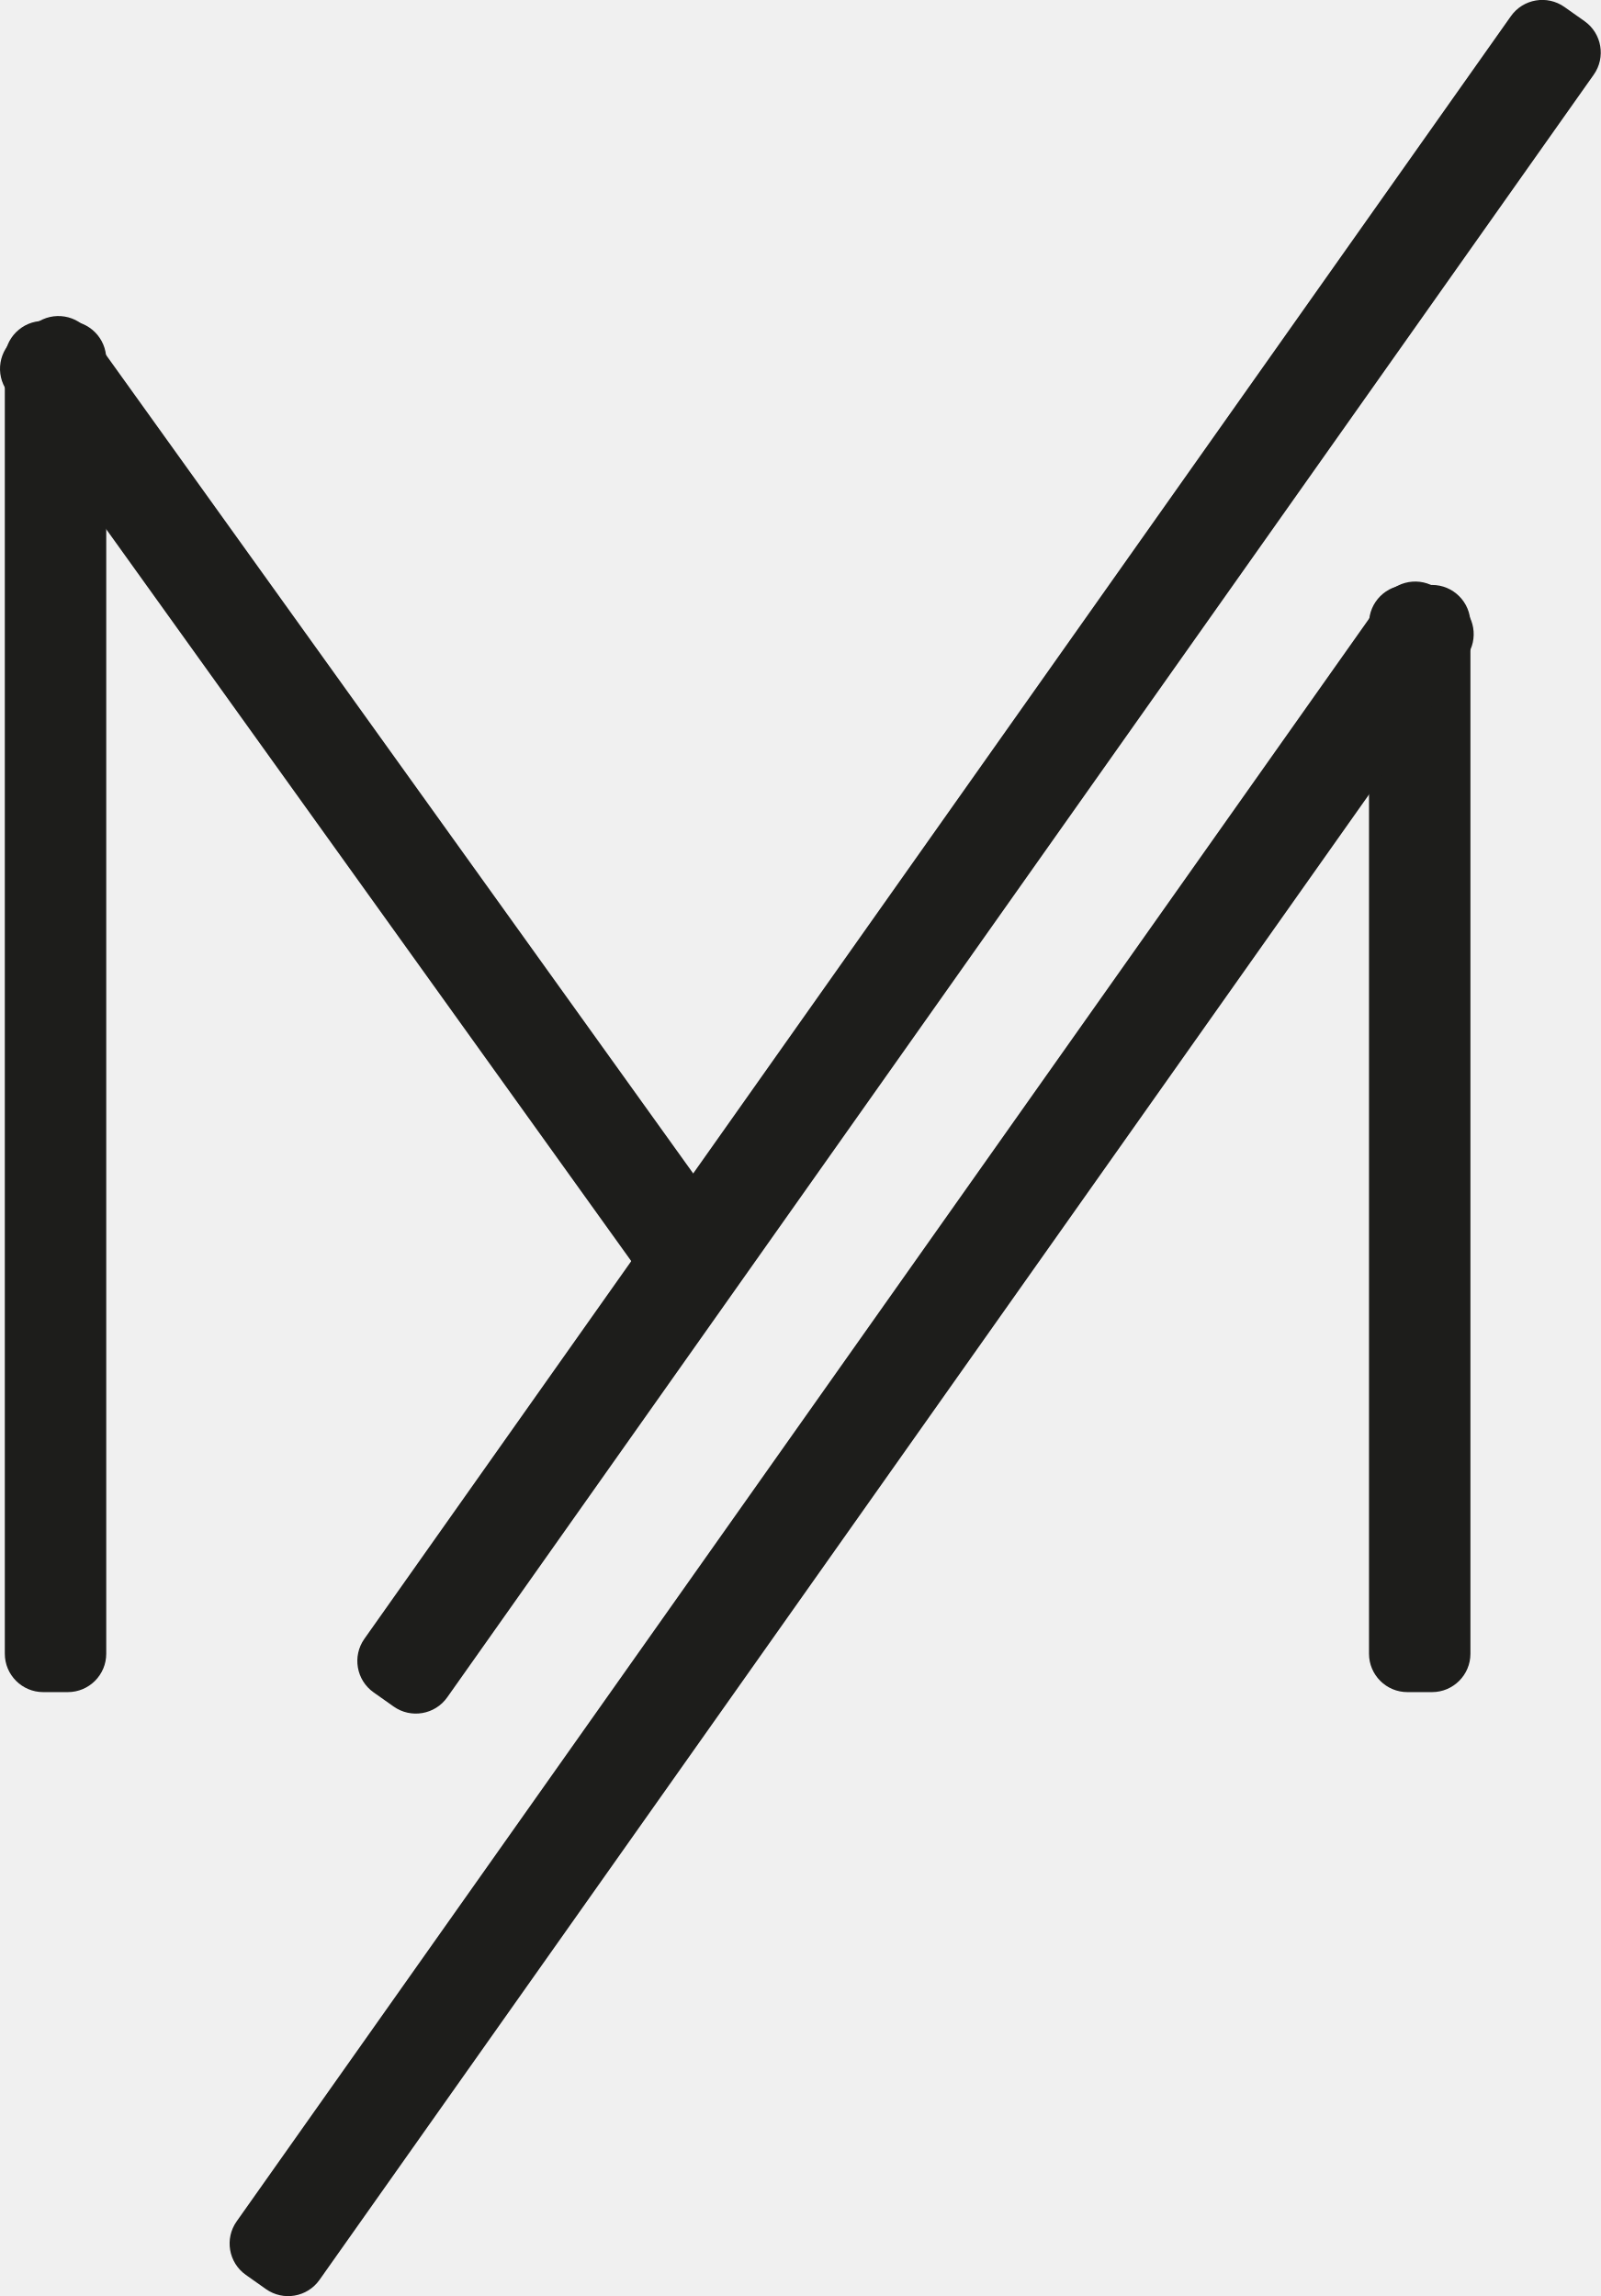
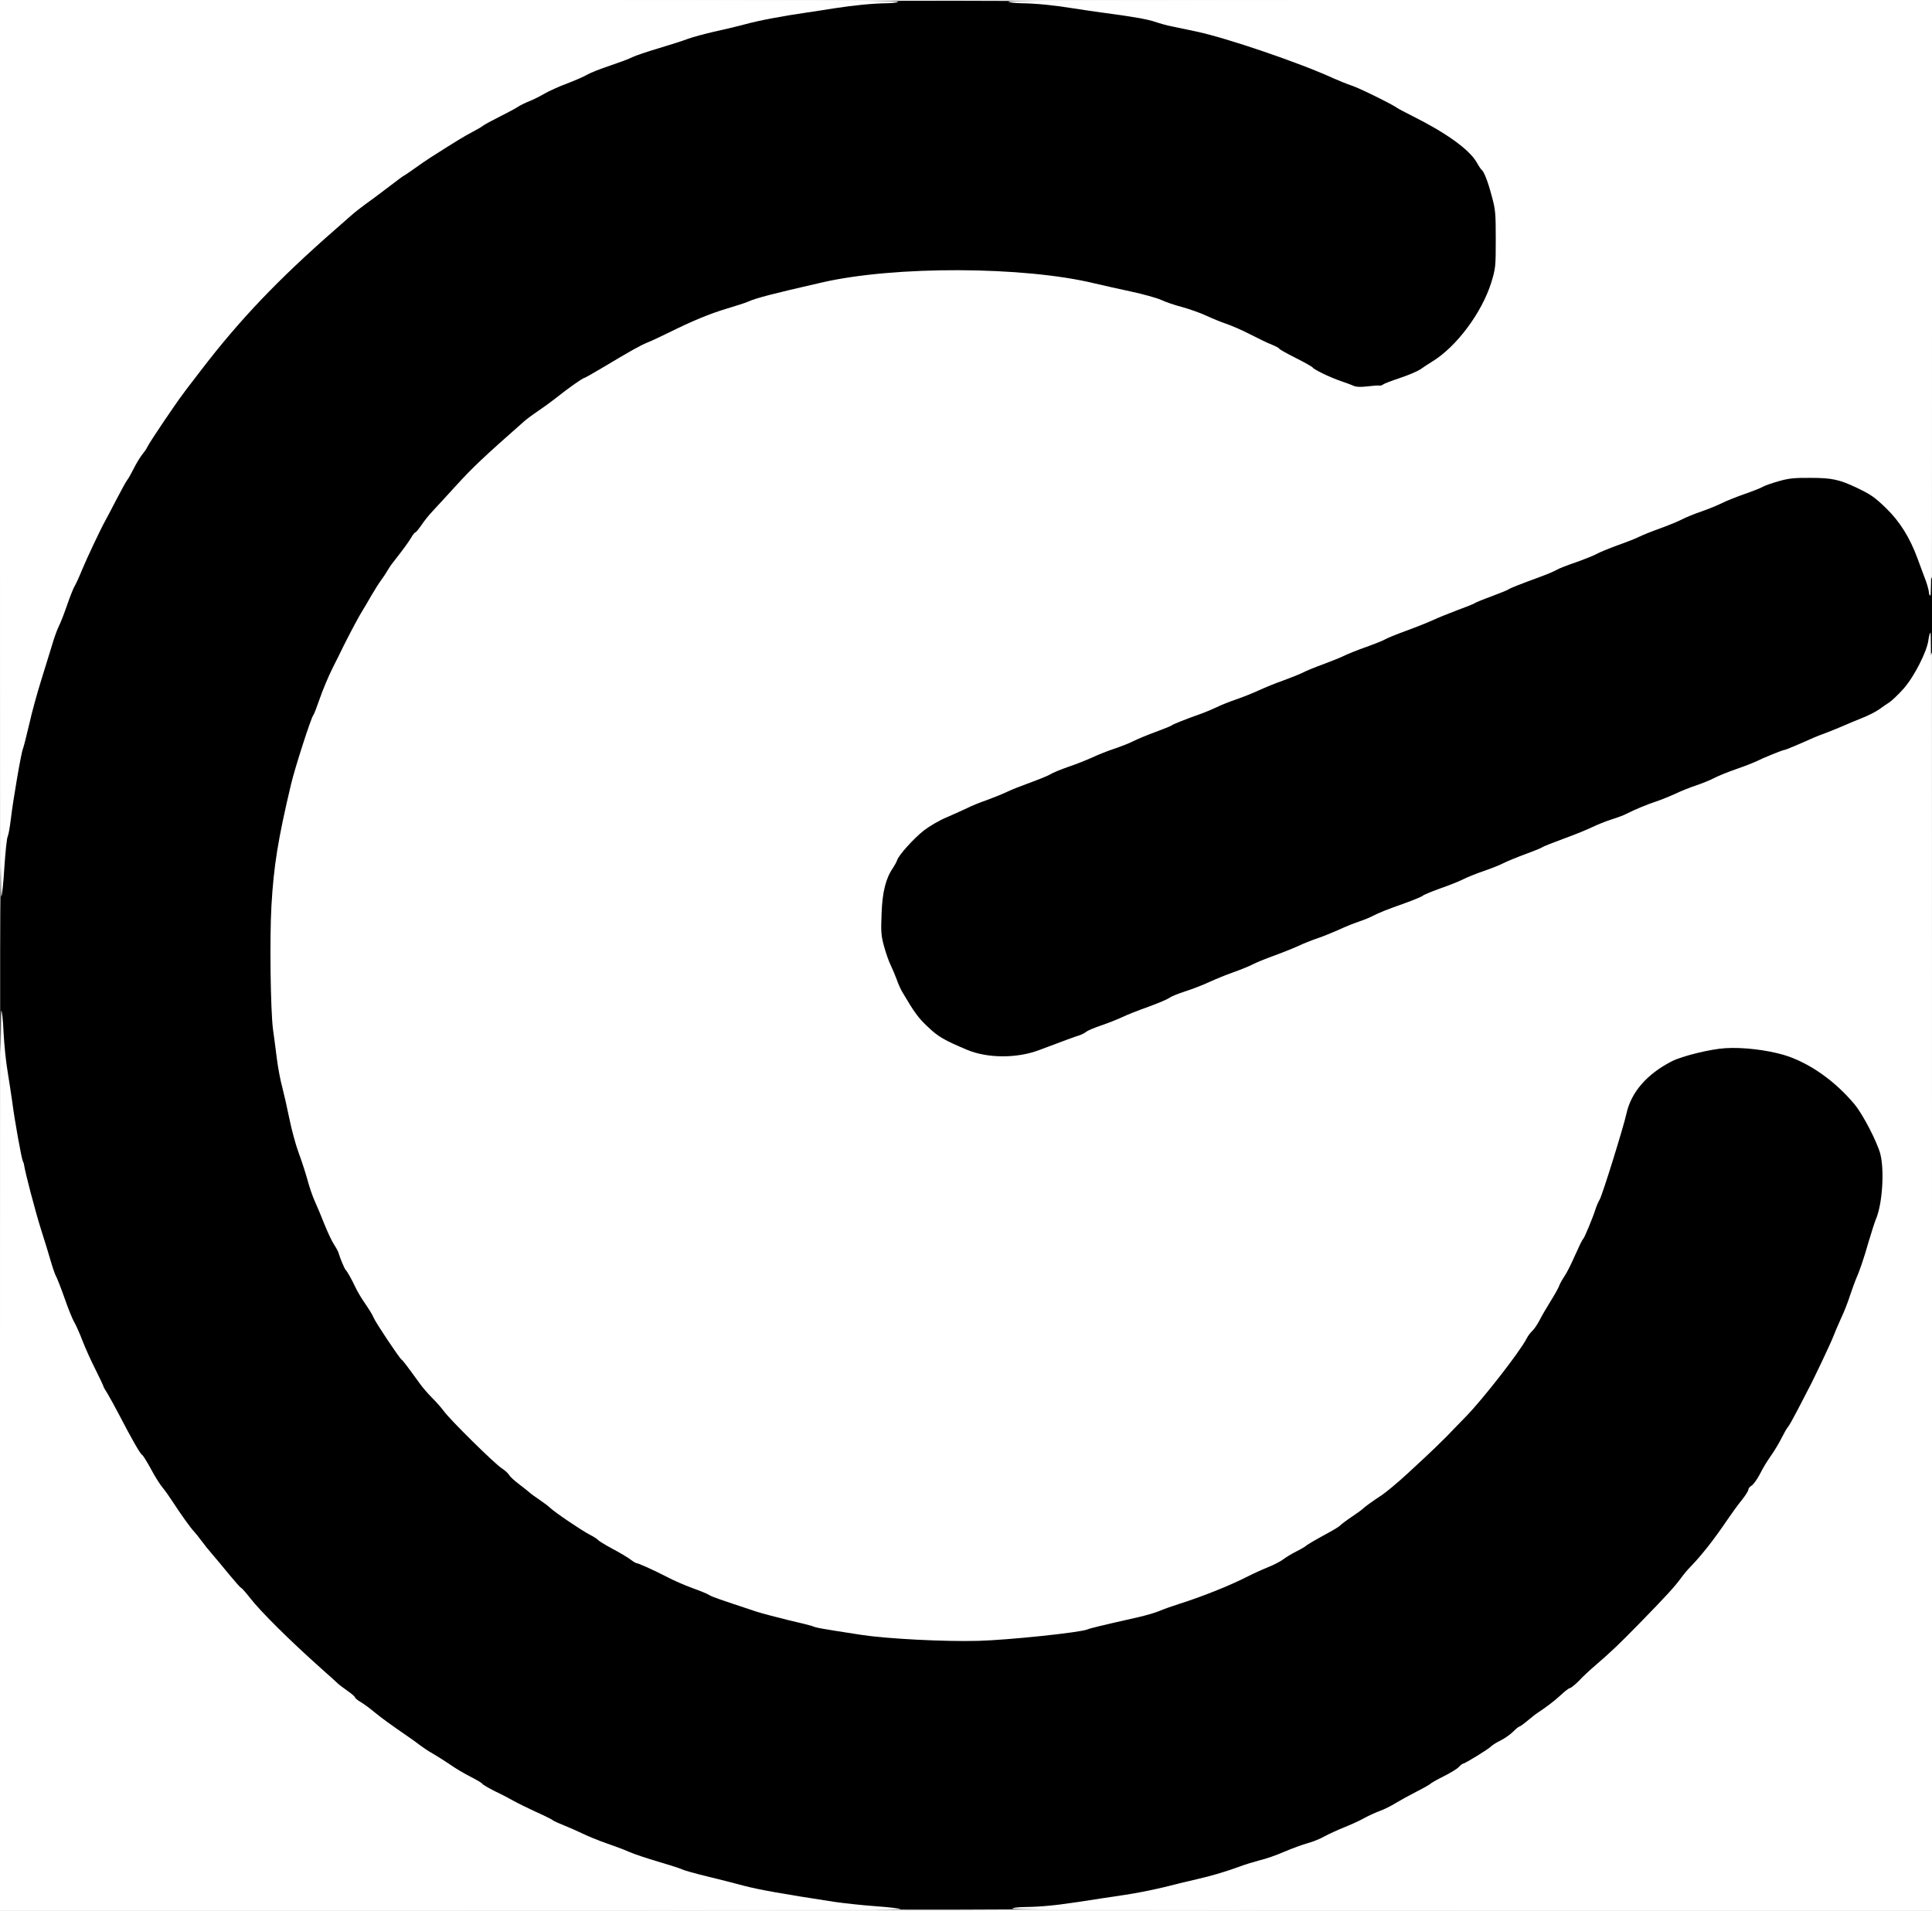
- <svg xmlns="http://www.w3.org/2000/svg" viewBox="0 0 156.24 224.13">
-   <defs>
-     <style>.cls-1{fill:#1d1d1b;}</style>
-   </defs>
-   <g id="Layer_2" data-name="Layer 2">
-     <g id="Layer_5" data-name="Layer 5">
-       <rect class="cls-1" x="0.47" y="31.33" width="9.9" height="133.85" rx="3.75" />
-       <rect class="cls-1" x="133.62" y="57.1" width="9.9" height="108.08" rx="3.75" />
-       <rect class="cls-1" x="30.39" y="21.71" width="9.9" height="112.54" rx="3.75" transform="translate(-38.83 35.21) rotate(-35.65)" />
-       <rect class="cls-1" x="90.6" y="-17.08" width="9.9" height="201.44" rx="3.75" transform="translate(65.78 -39.81) rotate(35.24)" />
-       <rect class="cls-1" x="78.17" y="39.68" width="9.9" height="201.55" rx="3.75" transform="translate(96.28 -22.22) rotate(35.24)" />
-     </g>
+ <svg xmlns="http://www.w3.org/2000/svg" version="1.0" width="626px" height="619px" viewBox="0 0 626 619" preserveAspectRatio="xMidYMid meet">
+   <g fill="#000000">
+     <path d="M274 618.55 c-0.70 -0.20 -3.40 -0.65 -6 -1 -10.50 -1.40 -23.55 -3.65 -28.50 -5 -2.90 -0.80 -8.30 -2.15 -12 -3.05 -3.70 -0.90 -7.30 -1.90 -8 -2.25 -0.70 -0.35 -4.15 -1.45 -7.75 -2.50 -3.55 -1.05 -7.75 -2.45 -9.25 -3.10 -1.50 -0.70 -4.90 -1.95 -7.50 -2.85 -2.60 -0.90 -6.10 -2.35 -7.75 -3.15 -1.65 -0.80 -4.35 -2 -6 -2.65 -1.65 -0.65 -3.35 -1.40 -3.75 -1.75 -0.40 -0.30 -2.90 -1.55 -5.50 -2.70 -2.60 -1.20 -5.75 -2.75 -7 -3.45 -1.25 -0.70 -3.95 -2.15 -6.10 -3.15 -2.10 -1.05 -3.95 -2.15 -4.15 -2.45 -0.15 -0.30 -1.90 -1.30 -3.85 -2.30 -1.90 -0.95 -4.85 -2.70 -6.55 -3.90 -1.70 -1.15 -4.20 -2.75 -5.60 -3.55 -1.35 -0.75 -3.15 -1.95 -4 -2.60 -0.80 -0.65 -2.60 -1.95 -4 -2.90 -5.80 -4 -8.65 -6.05 -11 -8 -1.35 -1.15 -3.35 -2.60 -4.35 -3.20 -1.05 -0.60 -1.90 -1.35 -1.90 -1.55 0 -0.25 -1.05 -1.15 -2.35 -2.05 -1.25 -0.90 -2.70 -1.95 -3.15 -2.40 -0.45 -0.45 -2.75 -2.50 -5.05 -4.55 -10.60 -9.45 -19.95 -18.70 -23.55 -23.35 -1.35 -1.75 -2.65 -3.15 -2.80 -3.15 -0.20 0 -1.90 -1.95 -3.85 -4.30 -1.90 -2.35 -4.40 -5.30 -5.50 -6.60 -1.15 -1.30 -2.70 -3.25 -3.50 -4.35 -0.80 -1.10 -1.90 -2.45 -2.40 -3 -1.10 -1.15 -4.30 -5.60 -6.95 -9.70 -1 -1.55 -2.45 -3.60 -3.25 -4.55 -0.80 -0.95 -2.55 -3.70 -3.80 -6.10 -1.30 -2.35 -2.55 -4.40 -2.85 -4.50 -0.50 -0.15 -3.65 -5.70 -7.50 -13.15 -1.30 -2.50 -2.95 -5.45 -3.65 -6.65 -0.75 -1.15 -1.35 -2.20 -1.35 -2.40 0 -0.15 -1.15 -2.60 -2.55 -5.40 -1.40 -2.75 -3.30 -6.95 -4.20 -9.30 -0.90 -2.35 -2.10 -5.05 -2.65 -6 -0.60 -0.95 -2 -4.45 -3.15 -7.75 -1.15 -3.30 -2.40 -6.45 -2.70 -7 -0.35 -0.55 -1.10 -2.70 -1.70 -4.75 -0.60 -2.05 -2.05 -6.90 -3.30 -10.75 -1.20 -3.85 -2.80 -9.60 -3.50 -12.75 -0.75 -3.15 -1.65 -6.65 -2 -7.75 -0.80 -2.40 -2.95 -14.20 -3.75 -20.50 -0.35 -2.45 -1 -7 -1.55 -10.10 -0.85 -5.15 -0.95 -8.40 -0.90 -39.75 0 -18.80 0.25 -35.25 0.45 -36.65 0.95 -5.30 1.55 -8.85 3.05 -18.50 0.85 -5.50 1.85 -10.90 2.25 -12 0.35 -1.10 1.35 -5.05 2.20 -8.75 0.85 -3.70 2.55 -9.90 3.75 -13.75 1.20 -3.85 2.80 -9 3.55 -11.50 0.70 -2.45 1.75 -5.35 2.30 -6.40 0.55 -1.05 1.75 -4.20 2.70 -6.95 0.95 -2.75 2.05 -5.50 2.45 -6.10 0.35 -0.55 1.45 -2.95 2.40 -5.30 1.60 -3.85 6.05 -13.25 7.45 -15.75 0.35 -0.55 1.90 -3.60 3.55 -6.75 1.65 -3.15 3.25 -6.10 3.60 -6.50 0.35 -0.40 1.30 -2.10 2.15 -3.80 0.85 -1.70 2.10 -3.70 2.75 -4.50 0.65 -0.80 1.35 -1.80 1.50 -2.20 0.35 -0.80 3.25 -5.25 5.40 -8.40 0.70 -1 2.15 -3.10 3.15 -4.60 1 -1.50 2.90 -4.15 4.20 -5.85 1.30 -1.70 3.35 -4.40 4.60 -6 12.65 -16.55 25.15 -29.65 43.75 -45.90 1.40 -1.20 3.60 -3.15 4.95 -4.35 1.30 -1.15 3.40 -2.80 4.60 -3.65 1.15 -0.80 4.45 -3.25 7.20 -5.35 2.80 -2.15 5.15 -3.90 5.25 -3.90 0.10 0 1.60 -1 3.35 -2.25 1.75 -1.25 4.10 -2.90 5.30 -3.65 8.70 -5.55 11.20 -7.05 13.60 -8.30 1.50 -0.80 3.10 -1.70 3.50 -2.05 0.40 -0.35 2.90 -1.70 5.50 -3 2.60 -1.30 5.30 -2.75 6 -3.25 0.70 -0.45 2.25 -1.20 3.50 -1.70 1.25 -0.50 3.50 -1.60 5 -2.50 1.50 -0.85 4.80 -2.35 7.25 -3.25 2.50 -0.95 5.40 -2.20 6.50 -2.85 1.10 -0.65 4.45 -1.95 7.45 -2.95 2.95 -1 6.25 -2.20 7.25 -2.75 1 -0.50 4.90 -1.80 8.60 -2.90 3.65 -1.10 7.95 -2.45 9.45 -3.05 1.50 -0.55 5.25 -1.55 8.25 -2.25 3.05 -0.65 7.65 -1.75 10.25 -2.45 4.55 -1.25 12.05 -2.65 20 -3.80 2.05 -0.30 6.10 -0.95 9 -1.40 4.65 -0.80 9.15 -0.90 40.25 -0.90 30.75 0.05 35.60 0.15 40 0.90 2.75 0.45 6.70 1.05 8.75 1.35 9.90 1.30 15 2.15 17.70 3.05 1.60 0.55 3.95 1.20 5.25 1.45 1.25 0.25 4.90 1.05 8.10 1.70 9.60 2 33.45 10.10 44.45 15.15 1.80 0.80 4.50 1.90 6 2.40 2.40 0.75 13.40 6.20 14.75 7.25 0.30 0.25 2.55 1.40 5 2.65 10.80 5.40 18.25 10.75 20.65 14.85 0.70 1.25 1.45 2.35 1.65 2.50 0.75 0.60 2.05 3.75 3.30 8.35 1.25 4.60 1.35 5.55 1.35 15.65 0 10.55 -0.05 10.85 -1.50 15.55 -3.10 9.90 -11.30 20.85 -19.20 25.65 -1.25 0.75 -2.95 1.90 -3.80 2.50 -0.90 0.60 -3.80 1.85 -6.50 2.75 -2.70 0.90 -5.15 1.80 -5.45 2.05 -0.80 0.70 -11.15 1.20 -12.40 0.60 -0.60 -0.25 -2.55 -1 -4.35 -1.60 -3.65 -1.25 -8.80 -3.75 -9.20 -4.45 -0.20 -0.25 -2.65 -1.65 -5.55 -3.10 -2.90 -1.45 -5.25 -2.80 -5.25 -2.95 0 -0.20 -1.05 -0.75 -2.35 -1.30 -1.35 -0.50 -4.55 -2.05 -7.15 -3.40 -2.60 -1.35 -6.10 -2.85 -7.75 -3.40 -1.65 -0.55 -4.55 -1.75 -6.50 -2.65 -1.90 -0.90 -5.40 -2.10 -7.70 -2.75 -2.35 -0.60 -5.45 -1.65 -6.90 -2.35 -1.50 -0.65 -5.80 -1.85 -9.55 -2.65 -3.75 -0.80 -9.10 -2 -11.85 -2.65 -15.70 -3.80 -41.35 -5.30 -61.60 -3.60 -10.20 0.85 -18.15 1.95 -23.90 3.30 -16.15 3.70 -21.20 5 -24 6.25 -0.80 0.35 -3.85 1.35 -6.75 2.20 -5.50 1.65 -11.20 4 -18.75 7.75 -2.45 1.20 -5.60 2.70 -7 3.25 -2.50 1.05 -5 2.45 -14.80 8.30 -2.95 1.75 -5.50 3.20 -5.70 3.20 -0.45 0 -5.35 3.45 -9.15 6.50 -1.60 1.25 -4.20 3.15 -5.85 4.25 -1.65 1.10 -3.65 2.60 -4.50 3.35 -13.10 11.55 -16.55 14.80 -22.10 20.90 -2.85 3.15 -6.20 6.75 -7.35 8 -1.20 1.25 -2.85 3.30 -3.75 4.65 -0.90 1.30 -1.75 2.35 -1.95 2.35 -0.20 0 -0.80 0.75 -1.30 1.65 -0.90 1.45 -2.20 3.30 -5.80 7.90 -0.70 0.85 -1.60 2.20 -2 2.90 -0.40 0.75 -1.35 2.15 -2.05 3.10 -0.70 0.95 -2.15 3.25 -3.25 5.15 -1.05 1.90 -2.35 4 -2.80 4.75 -0.85 1.30 -3.80 6.80 -6.05 11.30 -0.65 1.40 -2.30 4.65 -3.60 7.25 -1.30 2.60 -3.15 7 -4.10 9.75 -0.95 2.75 -1.90 5.25 -2.15 5.50 -0.75 0.95 -6 17.25 -7.20 22.40 -4.25 17.85 -5.60 26.40 -6.35 39.35 -0.60 10.30 -0.30 30.50 0.55 37 0.25 2.05 0.80 6.35 1.20 9.50 0.40 3.15 1.20 7.35 1.75 9.25 0.50 1.95 1.55 6.50 2.30 10.20 0.75 3.70 2.10 8.65 3 11.05 0.90 2.40 2.15 6.25 2.80 8.55 0.60 2.30 1.70 5.55 2.45 7.20 0.75 1.65 2.20 5.10 3.20 7.65 1.05 2.60 2.40 5.45 3.05 6.40 0.65 1 1.35 2.25 1.50 2.85 0.40 1.45 1.90 5.05 2.25 5.35 0.50 0.45 2.05 3.25 3.10 5.50 0.55 1.20 1.75 3.25 2.60 4.50 2.35 3.50 2.75 4.15 3.35 5.45 0.60 1.55 8.40 13.20 9.05 13.60 0.45 0.30 1.85 2.15 5.90 7.75 0.95 1.35 2.80 3.45 4.05 4.70 1.25 1.25 2.95 3.15 3.75 4.25 2.05 2.85 16.55 17.15 18.80 18.55 1 0.65 2.10 1.65 2.40 2.20 0.30 0.55 1.75 1.85 3.20 2.95 1.45 1.10 2.95 2.30 3.35 2.65 0.40 0.40 1.85 1.45 3.20 2.35 1.40 0.95 2.95 2.10 3.50 2.65 1.70 1.60 10.25 7.35 12.75 8.65 1.35 0.70 2.55 1.45 2.75 1.75 0.15 0.25 2.25 1.55 4.65 2.85 2.40 1.25 5.05 2.85 5.90 3.50 0.85 0.65 1.70 1.15 1.85 1.15 0.65 0 5.60 2.25 9.70 4.35 2.20 1.20 6.05 2.85 8.50 3.70 2.40 0.90 4.70 1.80 5.05 2.10 0.35 0.30 3.50 1.50 7 2.70 20.80 7.15 37.70 10.55 58.85 11.90 6.05 0.35 14.95 0.55 19.75 0.40 8.65 -0.20 32.15 -2.70 34.35 -3.65 0.95 -0.40 4.20 -1.20 16.60 -4 2.60 -0.60 5.65 -1.50 6.75 -2 1.15 -0.50 3.95 -1.50 6.30 -2.25 7.60 -2.40 16.60 -6 22.35 -8.95 1.85 -0.95 4.85 -2.30 6.60 -3 1.75 -0.70 3.90 -1.80 4.75 -2.45 0.85 -0.65 2.80 -1.85 4.30 -2.60 1.50 -0.75 2.85 -1.55 3 -1.70 0.25 -0.35 2.95 -1.95 7.75 -4.55 1.65 -0.90 3.25 -1.90 3.50 -2.20 0.30 -0.35 1.95 -1.60 3.75 -2.80 1.80 -1.20 3.50 -2.45 3.75 -2.75 0.45 -0.50 3.35 -2.55 5.95 -4.25 1.30 -0.85 5.45 -4.30 8.35 -7 1 -0.95 3.45 -3.20 5.40 -5 1.95 -1.80 5.20 -4.95 7.20 -6.95 1.95 -2.05 4.85 -5 6.35 -6.55 5.55 -5.70 17.50 -21.05 19.65 -25.25 0.40 -0.85 1.25 -1.95 1.85 -2.50 0.60 -0.55 1.65 -2.10 2.35 -3.45 0.70 -1.40 2.35 -4.20 3.65 -6.30 1.30 -2.05 2.50 -4.25 2.70 -4.85 0.20 -0.60 0.95 -1.95 1.65 -3 0.75 -1.05 2.30 -4.15 3.50 -6.90 1.20 -2.70 2.35 -5.10 2.60 -5.25 0.40 -0.30 3.05 -6.65 4.05 -9.75 0.35 -1.10 0.95 -2.45 1.30 -3 0.85 -1.35 7.70 -23.40 8.70 -27.90 1.50 -6.90 6.60 -12.80 14.70 -16.95 4.25 -2.20 12.65 -4.05 19.05 -4.30 19 -0.60 32.20 5 43.20 18.30 2.75 3.35 7.25 12.10 8.30 16 1.50 5.95 0.70 19.40 -1.50 24.35 -0.35 0.85 -1.35 4 -2.25 7 -1.60 5.65 -3.05 9.85 -4.25 12.50 -0.35 0.85 -1.15 3.10 -1.80 5 -0.60 1.95 -1.90 5.30 -2.95 7.50 -1 2.20 -2.10 4.80 -2.45 5.75 -0.75 2 -6.45 14.10 -8.30 17.50 -0.65 1.25 -2.20 4.30 -3.50 6.75 -1.30 2.50 -2.60 4.85 -3 5.25 -0.35 0.40 -1.25 2 -2 3.50 -0.75 1.50 -2.10 3.75 -2.95 5 -2.05 3 -2.55 3.75 -4.25 7 -0.80 1.50 -1.95 3.05 -2.50 3.40 -0.60 0.35 -1.05 0.90 -1.05 1.30 0 0.40 -0.95 1.90 -2.15 3.40 -1.20 1.45 -3.20 4.25 -4.50 6.15 -4.65 6.85 -8.55 11.80 -12.35 15.70 -0.70 0.70 -1.95 2.20 -2.75 3.30 -2.15 2.95 -5.10 6.15 -13.50 14.75 -7.15 7.30 -8.95 9 -14.90 14.15 -1.35 1.15 -3.50 3.15 -4.75 4.50 -1.30 1.30 -2.60 2.35 -2.90 2.35 -0.30 0 -1.60 0.95 -2.85 2.15 -2.10 1.95 -4.80 4 -7.60 5.85 -0.65 0.40 -2.15 1.60 -3.40 2.65 -1.20 1 -2.40 1.85 -2.60 1.85 -0.20 0 -1.10 0.75 -2 1.65 -0.85 0.85 -2.60 2.10 -3.90 2.75 -1.30 0.65 -2.70 1.50 -3.15 1.95 -0.90 0.95 -8.60 5.65 -9.15 5.65 -0.20 0 -0.80 0.45 -1.35 1.05 -0.50 0.60 -2.75 1.95 -4.95 3.05 -2.20 1.10 -4.10 2.20 -4.25 2.40 -0.15 0.20 -2.15 1.35 -4.50 2.55 -2.35 1.20 -5.35 2.85 -6.75 3.70 -1.35 0.85 -3.60 2 -5 2.50 -1.35 0.50 -3.70 1.55 -5.15 2.35 -1.40 0.80 -4.35 2.15 -6.50 3 -2.10 0.85 -4.95 2.15 -6.35 2.90 -1.35 0.80 -3.85 1.80 -5.50 2.25 -1.65 0.45 -5.05 1.70 -7.55 2.75 -2.45 1.10 -6.05 2.35 -8 2.80 -1.90 0.50 -4.90 1.40 -6.70 2.10 -4.60 1.65 -8.55 2.85 -13.75 4.05 -2.45 0.55 -7.20 1.70 -10.50 2.55 -3.30 0.80 -9.15 2 -13 2.55 -3.85 0.55 -9.90 1.50 -13.50 2.10 -6.15 1 -8.50 1.05 -41.75 1.15 -19.40 0.05 -35.80 -0.05 -36.50 -0.25z" />
+     <path d="M317.90 343.50 c-2.75 -0.45 -6.05 -1.65 -12.25 -4.55 -1.90 -0.90 -4.50 -2.75 -6.55 -4.75 -3.05 -2.85 -4.30 -4.55 -8.30 -11.35 -0.50 -0.90 -1.35 -2.70 -1.80 -4.10 -0.50 -1.35 -1.40 -3.45 -1.95 -4.60 -0.55 -1.10 -1.50 -3.80 -2.10 -5.95 -0.95 -3.50 -1.05 -4.80 -0.80 -12.20 0.20 -7.20 0.40 -8.65 1.50 -11.60 0.65 -1.85 1.70 -3.95 2.25 -4.75 0.50 -0.75 1.10 -1.85 1.30 -2.45 0.50 -1.60 5.25 -6.90 8.65 -9.60 1.75 -1.35 5.05 -3.30 7.50 -4.30 2.40 -1.05 5.40 -2.40 6.65 -3 1.25 -0.65 3.95 -1.75 6 -2.45 2.05 -0.75 4.95 -1.90 6.45 -2.60 1.50 -0.75 4.95 -2.10 7.70 -3.10 2.75 -1 5.75 -2.20 6.60 -2.70 0.85 -0.55 3.55 -1.65 6 -2.50 2.45 -0.80 5.85 -2.20 7.65 -3 1.80 -0.85 4.95 -2.10 7.05 -2.80 2.10 -0.70 4.95 -1.80 6.30 -2.50 1.40 -0.70 4.65 -2.05 7.25 -3 2.60 -0.95 4.95 -1.90 5.25 -2.15 0.50 -0.40 4.55 -2 9.50 -3.75 1.40 -0.50 3.65 -1.45 5 -2.10 1.40 -0.70 4.20 -1.80 6.25 -2.50 2.05 -0.70 5.45 -2.05 7.50 -3 2.05 -0.95 5.65 -2.40 7.95 -3.20 2.30 -0.85 5.10 -1.95 6.20 -2.50 1.10 -0.60 4.10 -1.80 6.70 -2.75 2.55 -0.95 5.55 -2.15 6.65 -2.70 1.10 -0.55 4.30 -1.85 7.15 -2.85 2.80 -1 5.55 -2.10 6.10 -2.45 0.55 -0.35 3.70 -1.65 7 -2.85 3.30 -1.20 7.25 -2.80 8.75 -3.50 1.50 -0.70 5 -2.10 7.75 -3.15 2.75 -1 5.25 -2 5.50 -2.20 0.30 -0.25 2.75 -1.25 5.50 -2.25 2.75 -1.05 5.25 -2.05 5.50 -2.25 0.50 -0.40 3.40 -1.55 10.75 -4.25 2.05 -0.75 4.25 -1.70 4.90 -2.10 0.60 -0.40 3.45 -1.50 6.25 -2.45 2.80 -1 5.80 -2.20 6.70 -2.70 0.85 -0.50 3.90 -1.75 6.75 -2.80 2.85 -1 6.05 -2.25 7.10 -2.80 1.10 -0.55 4.10 -1.75 6.75 -2.70 2.65 -0.95 5.80 -2.25 7.05 -2.90 1.25 -0.65 4.05 -1.80 6.25 -2.55 2.20 -0.75 5.25 -2 6.75 -2.75 1.50 -0.75 4.90 -2.10 7.50 -3 2.60 -0.90 5.20 -1.95 5.75 -2.30 0.55 -0.30 2.80 -1.15 5 -1.75 3.45 -1 5.05 -1.15 12 -1.15 9.35 0.05 11.45 0.60 20.25 5.20 5.20 2.75 13.10 12.80 15.25 19.50 0.50 1.50 1.55 4.30 2.35 6.20 l1.40 3.45 0 11.85 0 11.90 -2.35 4.95 c-2.45 5.10 -6.80 10.65 -9.85 12.65 -0.85 0.55 -2.45 1.65 -3.55 2.45 -1.10 0.75 -3.55 2 -5.50 2.75 -1.90 0.75 -4.50 1.85 -5.75 2.40 -1.25 0.55 -3.70 1.55 -5.50 2.25 -1.80 0.65 -3.70 1.40 -4.25 1.65 -5 2.25 -9.20 4 -9.55 4 -0.55 0 -7.05 2.65 -9 3.65 -0.80 0.40 -3.70 1.55 -6.45 2.50 -2.75 0.95 -6.10 2.30 -7.50 3.05 -1.35 0.70 -3.90 1.70 -5.65 2.30 -1.70 0.55 -4.75 1.75 -6.75 2.70 -1.95 0.90 -4.85 2.05 -6.35 2.55 -2.65 0.85 -6.95 2.65 -9.50 3.95 -0.70 0.40 -2.80 1.20 -4.75 1.80 -1.90 0.60 -4.75 1.75 -6.30 2.50 -1.50 0.75 -5.65 2.45 -9.25 3.75 -3.55 1.30 -6.70 2.55 -7 2.80 -0.30 0.25 -2.65 1.20 -5.25 2.15 -2.60 0.95 -5.80 2.25 -7.20 2.95 -1.35 0.70 -4.30 1.85 -6.50 2.60 -2.20 0.75 -5.10 1.90 -6.50 2.60 -1.35 0.70 -4.75 2.05 -7.50 3 -2.75 1 -5.35 2.05 -5.75 2.40 -0.40 0.35 -3 1.40 -5.75 2.40 -6.05 2.15 -8.45 3.10 -10.75 4.30 -0.95 0.50 -3 1.30 -4.50 1.80 -1.50 0.50 -4.35 1.65 -6.25 2.55 -1.95 0.85 -4.95 2.10 -6.75 2.70 -1.75 0.60 -4.60 1.70 -6.25 2.50 -1.65 0.75 -5.25 2.20 -8 3.20 -2.75 1 -5.85 2.25 -6.85 2.80 -1.05 0.55 -3.85 1.70 -6.25 2.55 -2.45 0.85 -5.95 2.30 -7.90 3.20 -1.90 0.90 -5.40 2.25 -7.75 3 -2.35 0.75 -4.60 1.70 -5.05 2.05 -0.45 0.40 -3.45 1.70 -6.75 2.90 -3.25 1.15 -7.20 2.70 -8.70 3.45 -1.50 0.70 -4.55 1.90 -6.75 2.65 -2.20 0.75 -4.35 1.65 -4.80 2.05 -0.45 0.35 -1.45 0.90 -2.25 1.15 -0.80 0.20 -3.35 1.15 -5.70 2.05 -11.15 4.20 -12 4.40 -18.55 4.65 -3.40 0.15 -7.50 0.05 -9.05 -0.20z" />
+   </g>
+   <g fill="#ffffff">
+     <path d="M0 473.25 c0 -80.15 0.20 -145.75 0.40 -145.75 0.25 0 0.60 3.15 0.75 6.95 0.20 3.85 0.75 9.50 1.30 12.65 0.50 3.10 1.20 7.70 1.55 10.15 0.70 5.60 3 18.35 3.40 19 0.15 0.25 0.35 0.80 0.40 1.25 0.40 2.65 3.60 14.85 5.45 20.75 1.25 3.85 2.70 8.70 3.30 10.75 0.60 2.05 1.35 4.20 1.70 4.75 0.30 0.55 1.55 3.70 2.70 7 1.15 3.30 2.55 6.80 3.15 7.75 0.55 0.95 1.75 3.65 2.65 6 0.90 2.35 2.80 6.55 4.20 9.30 1.40 2.80 2.55 5.25 2.55 5.40 0 0.20 0.60 1.25 1.35 2.40 0.70 1.20 2.35 4.15 3.65 6.65 3.85 7.45 7 13 7.50 13.15 0.30 0.10 1.55 2.15 2.85 4.50 1.25 2.40 3 5.15 3.80 6.10 0.80 0.95 2.25 3 3.25 4.55 2.65 4.10 5.85 8.55 6.95 9.70 0.50 0.55 1.60 1.90 2.40 3 0.80 1.10 2.35 3.05 3.50 4.35 1.10 1.30 3.60 4.25 5.50 6.60 1.95 2.35 3.65 4.30 3.85 4.30 0.15 0 1.45 1.40 2.80 3.15 3.60 4.65 12.95 13.90 23.55 23.35 2.30 2.05 4.60 4.10 5.05 4.55 0.45 0.45 1.90 1.50 3.15 2.40 1.30 0.90 2.35 1.80 2.35 2.05 0 0.20 0.85 0.95 1.90 1.55 1 0.60 3 2.05 4.35 3.20 2.35 1.95 5.20 4 11 8 1.40 0.95 3.20 2.25 4 2.90 0.85 0.65 2.65 1.85 4 2.60 1.40 0.80 3.90 2.40 5.60 3.55 1.70 1.20 4.65 2.95 6.55 3.90 1.95 1 3.70 2 3.85 2.30 0.20 0.30 2.05 1.40 4.15 2.45 2.15 1 4.85 2.45 6.10 3.15 1.25 0.70 4.40 2.25 7 3.45 2.60 1.15 5.10 2.40 5.50 2.70 0.40 0.35 2.10 1.10 3.75 1.75 1.65 0.65 4.35 1.85 6 2.65 1.65 0.80 5.15 2.25 7.75 3.15 2.60 0.90 6 2.15 7.50 2.85 1.50 0.65 5.70 2.05 9.25 3.10 3.60 1.05 7.05 2.15 7.75 2.50 0.70 0.35 4.30 1.35 8 2.25 3.70 0.90 9.10 2.25 12 3.05 4.75 1.25 12.50 2.65 29.50 5.25 3.15 0.45 9.15 1.10 13.35 1.40 4.15 0.30 7.75 0.70 7.95 0.95 0.20 0.20 -65.35 0.35 -145.70 0.35 l-146.10 0 0 -145.75z" />
+     <path d="M328 618.50 c0 -0.30 1.75 -0.50 4.15 -0.55 5.05 -0.05 10.10 -0.55 18.60 -1.85 3.60 -0.55 9.65 -1.50 13.50 -2.05 3.85 -0.55 9.70 -1.75 13 -2.55 3.30 -0.85 8.05 -2 10.50 -2.55 5.20 -1.20 9.15 -2.40 13.75 -4.05 1.80 -0.70 4.80 -1.60 6.70 -2.10 1.95 -0.45 5.55 -1.70 8 -2.80 2.50 -1.05 5.90 -2.30 7.55 -2.75 1.65 -0.45 4.15 -1.45 5.50 -2.25 1.40 -0.75 4.25 -2.05 6.35 -2.90 2.15 -0.85 5.10 -2.20 6.50 -3 1.45 -0.80 3.80 -1.85 5.15 -2.35 1.40 -0.50 3.65 -1.65 5 -2.50 1.40 -0.85 4.40 -2.50 6.75 -3.70 2.35 -1.20 4.35 -2.35 4.50 -2.55 0.15 -0.20 2.05 -1.30 4.25 -2.40 2.20 -1.10 4.45 -2.45 4.95 -3.05 0.55 -0.60 1.15 -1.05 1.35 -1.05 0.55 0 8.25 -4.70 9.15 -5.65 0.45 -0.45 1.85 -1.30 3.15 -1.95 1.30 -0.65 3.05 -1.90 3.90 -2.75 0.90 -0.90 1.80 -1.65 2 -1.65 0.20 0 1.40 -0.85 2.60 -1.85 1.25 -1.05 2.75 -2.25 3.40 -2.65 2.80 -1.85 5.50 -3.90 7.60 -5.85 1.25 -1.20 2.55 -2.15 2.85 -2.15 0.30 0 1.60 -1.05 2.90 -2.35 1.25 -1.35 3.40 -3.35 4.75 -4.50 5.95 -5.15 7.75 -6.85 14.90 -14.15 8.40 -8.60 11.35 -11.80 13.50 -14.75 0.80 -1.10 2.05 -2.60 2.75 -3.30 3.80 -3.90 7.70 -8.85 12.35 -15.70 1.30 -1.90 3.30 -4.70 4.50 -6.15 1.20 -1.50 2.15 -3 2.15 -3.40 0 -0.40 0.45 -0.95 1.05 -1.30 0.55 -0.35 1.70 -1.90 2.50 -3.40 1.70 -3.25 2.20 -4 4.25 -7 0.85 -1.25 2.20 -3.50 2.95 -5 0.75 -1.50 1.65 -3.10 2 -3.50 0.40 -0.40 1.70 -2.75 3 -5.25 1.30 -2.45 2.85 -5.50 3.50 -6.75 1.85 -3.40 7.55 -15.50 8.30 -17.50 0.35 -0.95 1.45 -3.55 2.45 -5.75 1.05 -2.20 2.35 -5.55 2.95 -7.50 0.65 -1.90 1.45 -4.15 1.80 -5 1.20 -2.65 2.65 -6.85 4.25 -12.50 0.90 -3 1.90 -6.15 2.25 -7 2.15 -4.80 2.90 -15.85 1.50 -21.35 -1.05 -3.90 -5.55 -12.65 -8.30 -16 -6.45 -7.75 -14.95 -13.70 -23.10 -16.10 -5.55 -1.60 -13.15 -2.50 -18.75 -2.15 -4.75 0.25 -14.10 2.55 -17.40 4.25 -8.10 4.15 -13.20 10.05 -14.70 16.95 -1 4.50 -7.85 26.55 -8.70 27.90 -0.35 0.55 -0.95 1.90 -1.30 3 -1 3.10 -3.65 9.45 -4.05 9.75 -0.25 0.15 -1.40 2.55 -2.60 5.25 -1.20 2.75 -2.75 5.85 -3.50 6.90 -0.70 1.05 -1.45 2.40 -1.65 3 -0.20 0.60 -1.40 2.80 -2.70 4.85 -1.30 2.10 -2.95 4.90 -3.65 6.30 -0.70 1.35 -1.75 2.90 -2.35 3.45 -0.60 0.55 -1.45 1.65 -1.85 2.50 -2.15 4.20 -14.10 19.55 -19.65 25.25 -1.50 1.55 -4.40 4.50 -6.35 6.55 -2 2 -5.25 5.15 -7.20 6.95 -1.95 1.80 -4.40 4.05 -5.40 5 -2.90 2.70 -7.05 6.15 -8.35 7 -2.60 1.70 -5.50 3.75 -5.95 4.25 -0.25 0.30 -1.95 1.55 -3.75 2.75 -1.80 1.20 -3.45 2.45 -3.75 2.80 -0.25 0.30 -1.85 1.30 -3.50 2.20 -4.80 2.60 -7.50 4.20 -7.75 4.55 -0.15 0.15 -1.50 0.95 -3 1.70 -1.50 0.75 -3.45 1.95 -4.30 2.60 -0.85 0.65 -3 1.75 -4.75 2.45 -1.75 0.70 -4.75 2.05 -6.60 3 -5.75 2.95 -14.75 6.55 -22.35 8.95 -2.35 0.75 -5.15 1.75 -6.30 2.25 -1.10 0.50 -4.15 1.40 -6.75 2 -12.40 2.80 -15.65 3.60 -16.60 4 -2.30 1 -25.75 3.45 -35.35 3.70 -10.85 0.30 -29.50 -0.65 -38 -1.95 -14.25 -2.20 -14.35 -2.25 -16 -2.90 -0.40 -0.15 -3.80 -1 -7.50 -1.85 -3.70 -0.90 -8.45 -2.15 -10.50 -2.80 -11.60 -3.85 -14.30 -4.75 -15.20 -5.35 -0.60 -0.40 -3.05 -1.40 -5.45 -2.25 -2.45 -0.90 -6.30 -2.55 -8.50 -3.75 -4.10 -2.10 -9.05 -4.35 -9.70 -4.35 -0.15 0 -1 -0.50 -1.85 -1.15 -0.85 -0.65 -3.50 -2.25 -5.90 -3.50 -2.40 -1.30 -4.50 -2.60 -4.65 -2.85 -0.20 -0.30 -1.40 -1.05 -2.75 -1.75 -2.50 -1.30 -11.05 -7.05 -12.75 -8.65 -0.55 -0.55 -2.10 -1.70 -3.50 -2.65 -1.35 -0.90 -2.80 -1.95 -3.20 -2.35 -0.40 -0.35 -1.90 -1.55 -3.35 -2.65 -1.45 -1.10 -2.90 -2.40 -3.20 -2.95 -0.30 -0.55 -1.40 -1.55 -2.40 -2.20 -2.25 -1.40 -16.75 -15.70 -18.80 -18.55 -0.80 -1.10 -2.50 -3 -3.75 -4.25 -1.25 -1.25 -3.10 -3.35 -4.05 -4.70 -4.05 -5.60 -5.45 -7.45 -5.90 -7.75 -0.65 -0.40 -8.45 -12.05 -9.05 -13.60 -0.60 -1.30 -1 -1.95 -3.35 -5.45 -0.85 -1.25 -2.05 -3.30 -2.60 -4.50 -1.05 -2.25 -2.60 -5.05 -3.10 -5.50 -0.35 -0.30 -1.85 -3.90 -2.25 -5.35 -0.15 -0.60 -0.85 -1.85 -1.50 -2.85 -0.65 -0.95 -2 -3.80 -3.05 -6.40 -1 -2.55 -2.45 -6 -3.20 -7.65 -0.75 -1.65 -1.85 -4.90 -2.45 -7.20 -0.65 -2.30 -1.90 -6.15 -2.80 -8.55 -0.90 -2.40 -2.25 -7.35 -3 -11.05 -0.75 -3.70 -1.80 -8.25 -2.30 -10.20 -0.55 -1.90 -1.35 -6.10 -1.75 -9.25 -0.40 -3.15 -0.95 -7.45 -1.25 -9.50 -0.80 -6.30 -1.10 -29.50 -0.50 -40 0.75 -12.95 2.10 -21.45 6.35 -39.35 1.20 -5.15 6.45 -21.45 7.20 -22.40 0.25 -0.25 1.20 -2.75 2.15 -5.50 0.95 -2.75 2.80 -7.15 4.10 -9.75 1.30 -2.60 2.95 -5.85 3.60 -7.25 2.25 -4.50 5.20 -10 6.05 -11.30 0.45 -0.75 1.75 -2.85 2.80 -4.75 1.10 -1.90 2.55 -4.20 3.25 -5.15 0.70 -0.95 1.65 -2.35 2.05 -3.10 0.40 -0.70 1.30 -2.05 2 -2.90 3.60 -4.60 4.90 -6.45 5.80 -7.95 0.50 -0.85 1.10 -1.60 1.30 -1.60 0.20 0 1.05 -1.05 1.95 -2.35 0.90 -1.35 2.55 -3.40 3.75 -4.65 1.15 -1.25 4.50 -4.85 7.35 -8 5.55 -6.10 9 -9.35 22.10 -20.90 0.85 -0.75 2.85 -2.25 4.50 -3.35 1.65 -1.10 4.25 -3 5.85 -4.25 3.80 -3.05 8.70 -6.50 9.15 -6.50 0.20 0 2.75 -1.45 5.70 -3.20 9.80 -5.85 12.30 -7.25 14.80 -8.30 1.40 -0.55 4.55 -2.05 7 -3.25 7.55 -3.75 13.25 -6.10 18.75 -7.75 2.90 -0.85 5.95 -1.85 6.75 -2.20 2.80 -1.25 7.85 -2.55 24 -6.25 23.55 -5.45 65.50 -5.30 88.50 0.30 2.75 0.65 8.10 1.85 11.85 2.65 3.75 0.80 8.05 2 9.55 2.65 1.45 0.70 4.55 1.75 6.90 2.35 2.30 0.65 5.80 1.85 7.70 2.75 1.95 0.90 4.85 2.10 6.50 2.65 1.65 0.55 5.15 2.05 7.75 3.40 2.60 1.35 5.80 2.90 7.15 3.40 1.30 0.55 2.35 1.10 2.35 1.30 0 0.15 2.35 1.50 5.25 2.95 2.90 1.45 5.35 2.85 5.55 3.10 0.40 0.70 5.55 3.20 9.20 4.45 1.80 0.60 3.75 1.35 4.30 1.60 0.70 0.30 2.30 0.35 4.25 0.10 1.75 -0.20 3.50 -0.35 3.85 -0.25 0.40 0.05 0.95 -0.10 1.30 -0.40 0.30 -0.25 2.80 -1.20 5.50 -2.10 2.70 -0.90 5.60 -2.15 6.50 -2.75 0.85 -0.60 2.55 -1.75 3.80 -2.50 7.90 -4.80 16.10 -15.80 19.20 -25.65 1.40 -4.60 1.45 -5.20 1.45 -14.05 0 -8.50 -0.10 -9.65 -1.35 -14.15 -1.20 -4.55 -2.45 -7.75 -3.25 -8.35 -0.20 -0.15 -0.95 -1.25 -1.65 -2.50 -2.40 -4.10 -9.85 -9.45 -20.65 -14.85 -2.45 -1.25 -4.70 -2.40 -5 -2.65 -1.35 -1.05 -12.35 -6.50 -14.75 -7.25 -1.50 -0.50 -4.20 -1.60 -6 -2.40 -11 -5.05 -34.85 -13.15 -44.45 -15.15 -3.20 -0.65 -6.85 -1.45 -8.10 -1.70 -1.30 -0.25 -3.65 -0.90 -5.25 -1.45 -2.70 -0.90 -7.80 -1.75 -17.70 -3.05 -2.05 -0.30 -6 -0.85 -8.75 -1.30 -6.65 -1.05 -12.20 -1.60 -16.85 -1.65 -2.10 -0.05 -4 -0.25 -4.15 -0.55 -0.20 -0.35 49.75 -0.50 149.45 -0.50 l149.80 0 0 96.50 c0 64 -0.15 96.50 -0.50 96.50 -0.25 0 -0.50 -0.45 -0.50 -1 0 -0.55 -0.45 -2.20 -0.95 -3.65 -0.55 -1.40 -1.75 -4.75 -2.75 -7.40 -2.45 -6.70 -5.75 -12 -10.25 -16.35 -3.70 -3.55 -4.75 -4.30 -9.55 -6.60 -5.50 -2.60 -7.95 -3.15 -14.75 -3.15 -5.35 -0.05 -7.20 0.15 -10.50 1.10 -2.20 0.60 -4.45 1.45 -5 1.75 -0.55 0.35 -3.15 1.40 -5.75 2.30 -2.60 0.90 -6 2.25 -7.50 3 -1.50 0.75 -4.55 2 -6.75 2.75 -2.20 0.75 -5 1.90 -6.25 2.55 -1.25 0.65 -4.40 1.95 -7.05 2.90 -2.65 0.95 -5.65 2.15 -6.75 2.70 -1.05 0.55 -4.25 1.80 -7.10 2.80 -2.85 1.05 -5.90 2.30 -6.75 2.80 -0.90 0.50 -3.90 1.70 -6.70 2.70 -2.80 0.95 -5.65 2.05 -6.25 2.45 -0.65 0.40 -2.85 1.35 -4.90 2.10 -7.35 2.70 -10.25 3.85 -10.75 4.25 -0.25 0.20 -2.75 1.20 -5.50 2.25 -2.75 1 -5.20 2 -5.50 2.25 -0.25 0.20 -2.75 1.20 -5.50 2.20 -2.75 1.05 -6.25 2.45 -7.75 3.15 -1.50 0.70 -5.45 2.30 -8.75 3.50 -3.30 1.20 -6.45 2.50 -7 2.85 -0.55 0.35 -3.30 1.45 -6.10 2.45 -2.85 1 -6.05 2.30 -7.15 2.85 -1.10 0.55 -4.10 1.75 -6.65 2.70 -2.60 0.95 -5.60 2.15 -6.70 2.75 -1.10 0.55 -3.90 1.65 -6.20 2.50 -2.30 0.80 -5.90 2.25 -7.95 3.20 -2.05 0.95 -5.45 2.30 -7.50 3 -2.05 0.70 -4.85 1.80 -6.25 2.50 -1.35 0.65 -3.60 1.60 -5 2.10 -4.95 1.75 -9 3.35 -9.50 3.75 -0.30 0.25 -2.65 1.20 -5.25 2.15 -2.60 0.95 -5.85 2.30 -7.25 3 -1.35 0.70 -4.20 1.80 -6.30 2.50 -2.10 0.70 -5.25 1.95 -7.05 2.80 -1.80 0.80 -5.20 2.20 -7.65 3 -2.45 0.85 -5.15 1.95 -6 2.50 -0.85 0.50 -3.85 1.70 -6.60 2.70 -2.75 1 -6.20 2.35 -7.70 3.10 -1.50 0.70 -4.40 1.85 -6.45 2.60 -2.05 0.70 -4.75 1.80 -6 2.45 -1.25 0.60 -4.25 1.95 -6.65 3 -2.45 1 -5.75 2.95 -7.50 4.30 -3.40 2.70 -8.15 8 -8.65 9.60 -0.20 0.60 -0.80 1.70 -1.30 2.45 -2.35 3.35 -3.50 7.75 -3.75 14.85 -0.25 5.90 -0.15 7.25 0.80 10.65 0.60 2.20 1.55 4.90 2.10 6 0.55 1.15 1.45 3.25 1.95 4.60 0.45 1.40 1.30 3.20 1.80 4.10 4 6.80 5.25 8.50 8.30 11.35 3.30 3.20 5.40 4.40 12.80 7.50 6.55 2.75 16.15 2.80 23.35 0.05 8.50 -3.20 11.60 -4.35 12.95 -4.75 0.80 -0.25 1.80 -0.80 2.25 -1.15 0.45 -0.40 2.60 -1.30 4.80 -2.05 2.20 -0.75 5.25 -1.95 6.75 -2.65 1.50 -0.75 5.45 -2.30 8.70 -3.45 3.30 -1.20 6.30 -2.50 6.75 -2.90 0.45 -0.35 2.70 -1.30 5.05 -2.05 2.35 -0.75 5.85 -2.10 7.75 -3 1.95 -0.90 5.45 -2.35 7.90 -3.20 2.40 -0.85 5.20 -2 6.25 -2.55 1 -0.55 4.10 -1.80 6.85 -2.80 2.75 -1 6.35 -2.45 8 -3.20 1.65 -0.80 4.50 -1.90 6.25 -2.50 1.80 -0.60 4.80 -1.85 6.75 -2.70 1.90 -0.90 4.75 -2.05 6.25 -2.55 1.50 -0.50 3.55 -1.30 4.50 -1.80 2.30 -1.20 4.70 -2.15 10.75 -4.30 2.75 -1 5.35 -2.05 5.75 -2.40 0.40 -0.35 3 -1.40 5.75 -2.40 2.75 -0.95 6.15 -2.30 7.50 -3 1.40 -0.70 4.30 -1.85 6.50 -2.60 2.20 -0.75 5.15 -1.90 6.50 -2.60 1.40 -0.70 4.60 -2 7.20 -2.95 2.60 -0.95 4.95 -1.90 5.25 -2.15 0.30 -0.25 3.45 -1.50 7 -2.80 3.60 -1.30 7.75 -3 9.25 -3.75 1.55 -0.75 4.40 -1.90 6.30 -2.50 1.95 -0.60 4.05 -1.40 4.75 -1.80 2.55 -1.30 6.85 -3.10 9.50 -3.95 1.50 -0.50 4.40 -1.65 6.35 -2.55 2 -0.95 5.05 -2.15 6.75 -2.70 1.75 -0.60 4.30 -1.60 5.65 -2.30 1.40 -0.75 4.75 -2.10 7.50 -3.05 2.75 -0.95 5.65 -2.10 6.45 -2.50 1.95 -1 8.45 -3.65 9 -3.65 0.35 0 4.55 -1.75 9.55 -4 0.55 -0.25 2.45 -1 4.25 -1.65 1.80 -0.70 4.25 -1.70 5.50 -2.25 1.25 -0.55 3.85 -1.65 5.75 -2.40 1.95 -0.75 4.40 -2 5.50 -2.75 1.10 -0.80 2.70 -1.90 3.55 -2.45 0.80 -0.55 2.85 -2.50 4.50 -4.35 3.45 -3.90 7.60 -12.10 8.05 -15.80 0.15 -1.30 0.50 -2.35 0.70 -2.35 0.25 0 0.45 91.65 0.45 207 l0 207 -149 0 c-99 0 -149 -0.15 -149 -0.50z" />
+     <path d="M0 145.25 l0 -145.25 145.50 0 c96.65 0 145.50 0.15 145.50 0.50 0 0.30 -1.55 0.50 -3.60 0.55 -4.55 0.05 -10.65 0.65 -17.15 1.65 -2.75 0.45 -6.70 1.05 -8.75 1.35 -7.95 1.15 -15.45 2.55 -20 3.80 -2.60 0.70 -7.20 1.80 -10.25 2.45 -3 0.70 -6.75 1.70 -8.25 2.25 -1.50 0.60 -5.80 1.95 -9.45 3.05 -3.70 1.10 -7.60 2.40 -8.60 2.90 -1 0.55 -4.30 1.75 -7.25 2.75 -3 1 -6.35 2.30 -7.45 2.95 -1.10 0.65 -4 1.90 -6.50 2.85 -2.45 0.90 -5.75 2.40 -7.25 3.25 -1.50 0.90 -3.75 2 -5 2.50 -1.25 0.50 -2.80 1.25 -3.50 1.70 -0.70 0.50 -3.40 1.95 -6 3.25 -2.60 1.30 -5.10 2.65 -5.50 3 -0.40 0.35 -2 1.25 -3.50 2.05 -2.40 1.25 -4.90 2.75 -13.60 8.30 -1.20 0.75 -3.55 2.40 -5.30 3.65 -1.75 1.25 -3.25 2.25 -3.35 2.25 -0.10 0 -2.45 1.75 -5.25 3.90 -2.75 2.10 -6.05 4.55 -7.20 5.35 -1.20 0.85 -3.30 2.50 -4.60 3.65 -1.35 1.20 -3.55 3.15 -4.95 4.35 -18.60 16.25 -31.10 29.35 -43.75 45.90 -1.25 1.60 -3.30 4.30 -4.60 6 -1.30 1.70 -3.20 4.35 -4.20 5.85 -1 1.50 -2.45 3.60 -3.15 4.60 -2.15 3.15 -5.05 7.60 -5.40 8.40 -0.15 0.40 -0.85 1.40 -1.50 2.20 -0.65 0.80 -1.90 2.80 -2.75 4.50 -0.85 1.70 -1.80 3.40 -2.15 3.80 -0.35 0.40 -1.95 3.35 -3.60 6.50 -1.65 3.15 -3.20 6.20 -3.55 6.75 -1.40 2.50 -5.85 11.90 -7.45 15.75 -0.95 2.35 -2.05 4.75 -2.40 5.30 -0.40 0.60 -1.50 3.35 -2.45 6.10 -0.95 2.75 -2.15 5.90 -2.70 6.95 -0.55 1.05 -1.60 3.95 -2.30 6.40 -0.75 2.50 -2.35 7.65 -3.55 11.50 -1.20 3.85 -2.95 10.15 -3.80 14 -0.90 3.85 -1.80 7.35 -2 7.85 -0.55 1.05 -3.25 16.85 -3.95 22.90 -0.30 2.55 -0.75 5 -1 5.55 -0.30 0.50 -0.75 5.10 -1.10 10.20 -0.30 5.10 -0.75 9.25 -1 9.25 -0.20 0 -0.40 -65.35 -0.40 -145.25z" />
  </g>
</svg>
